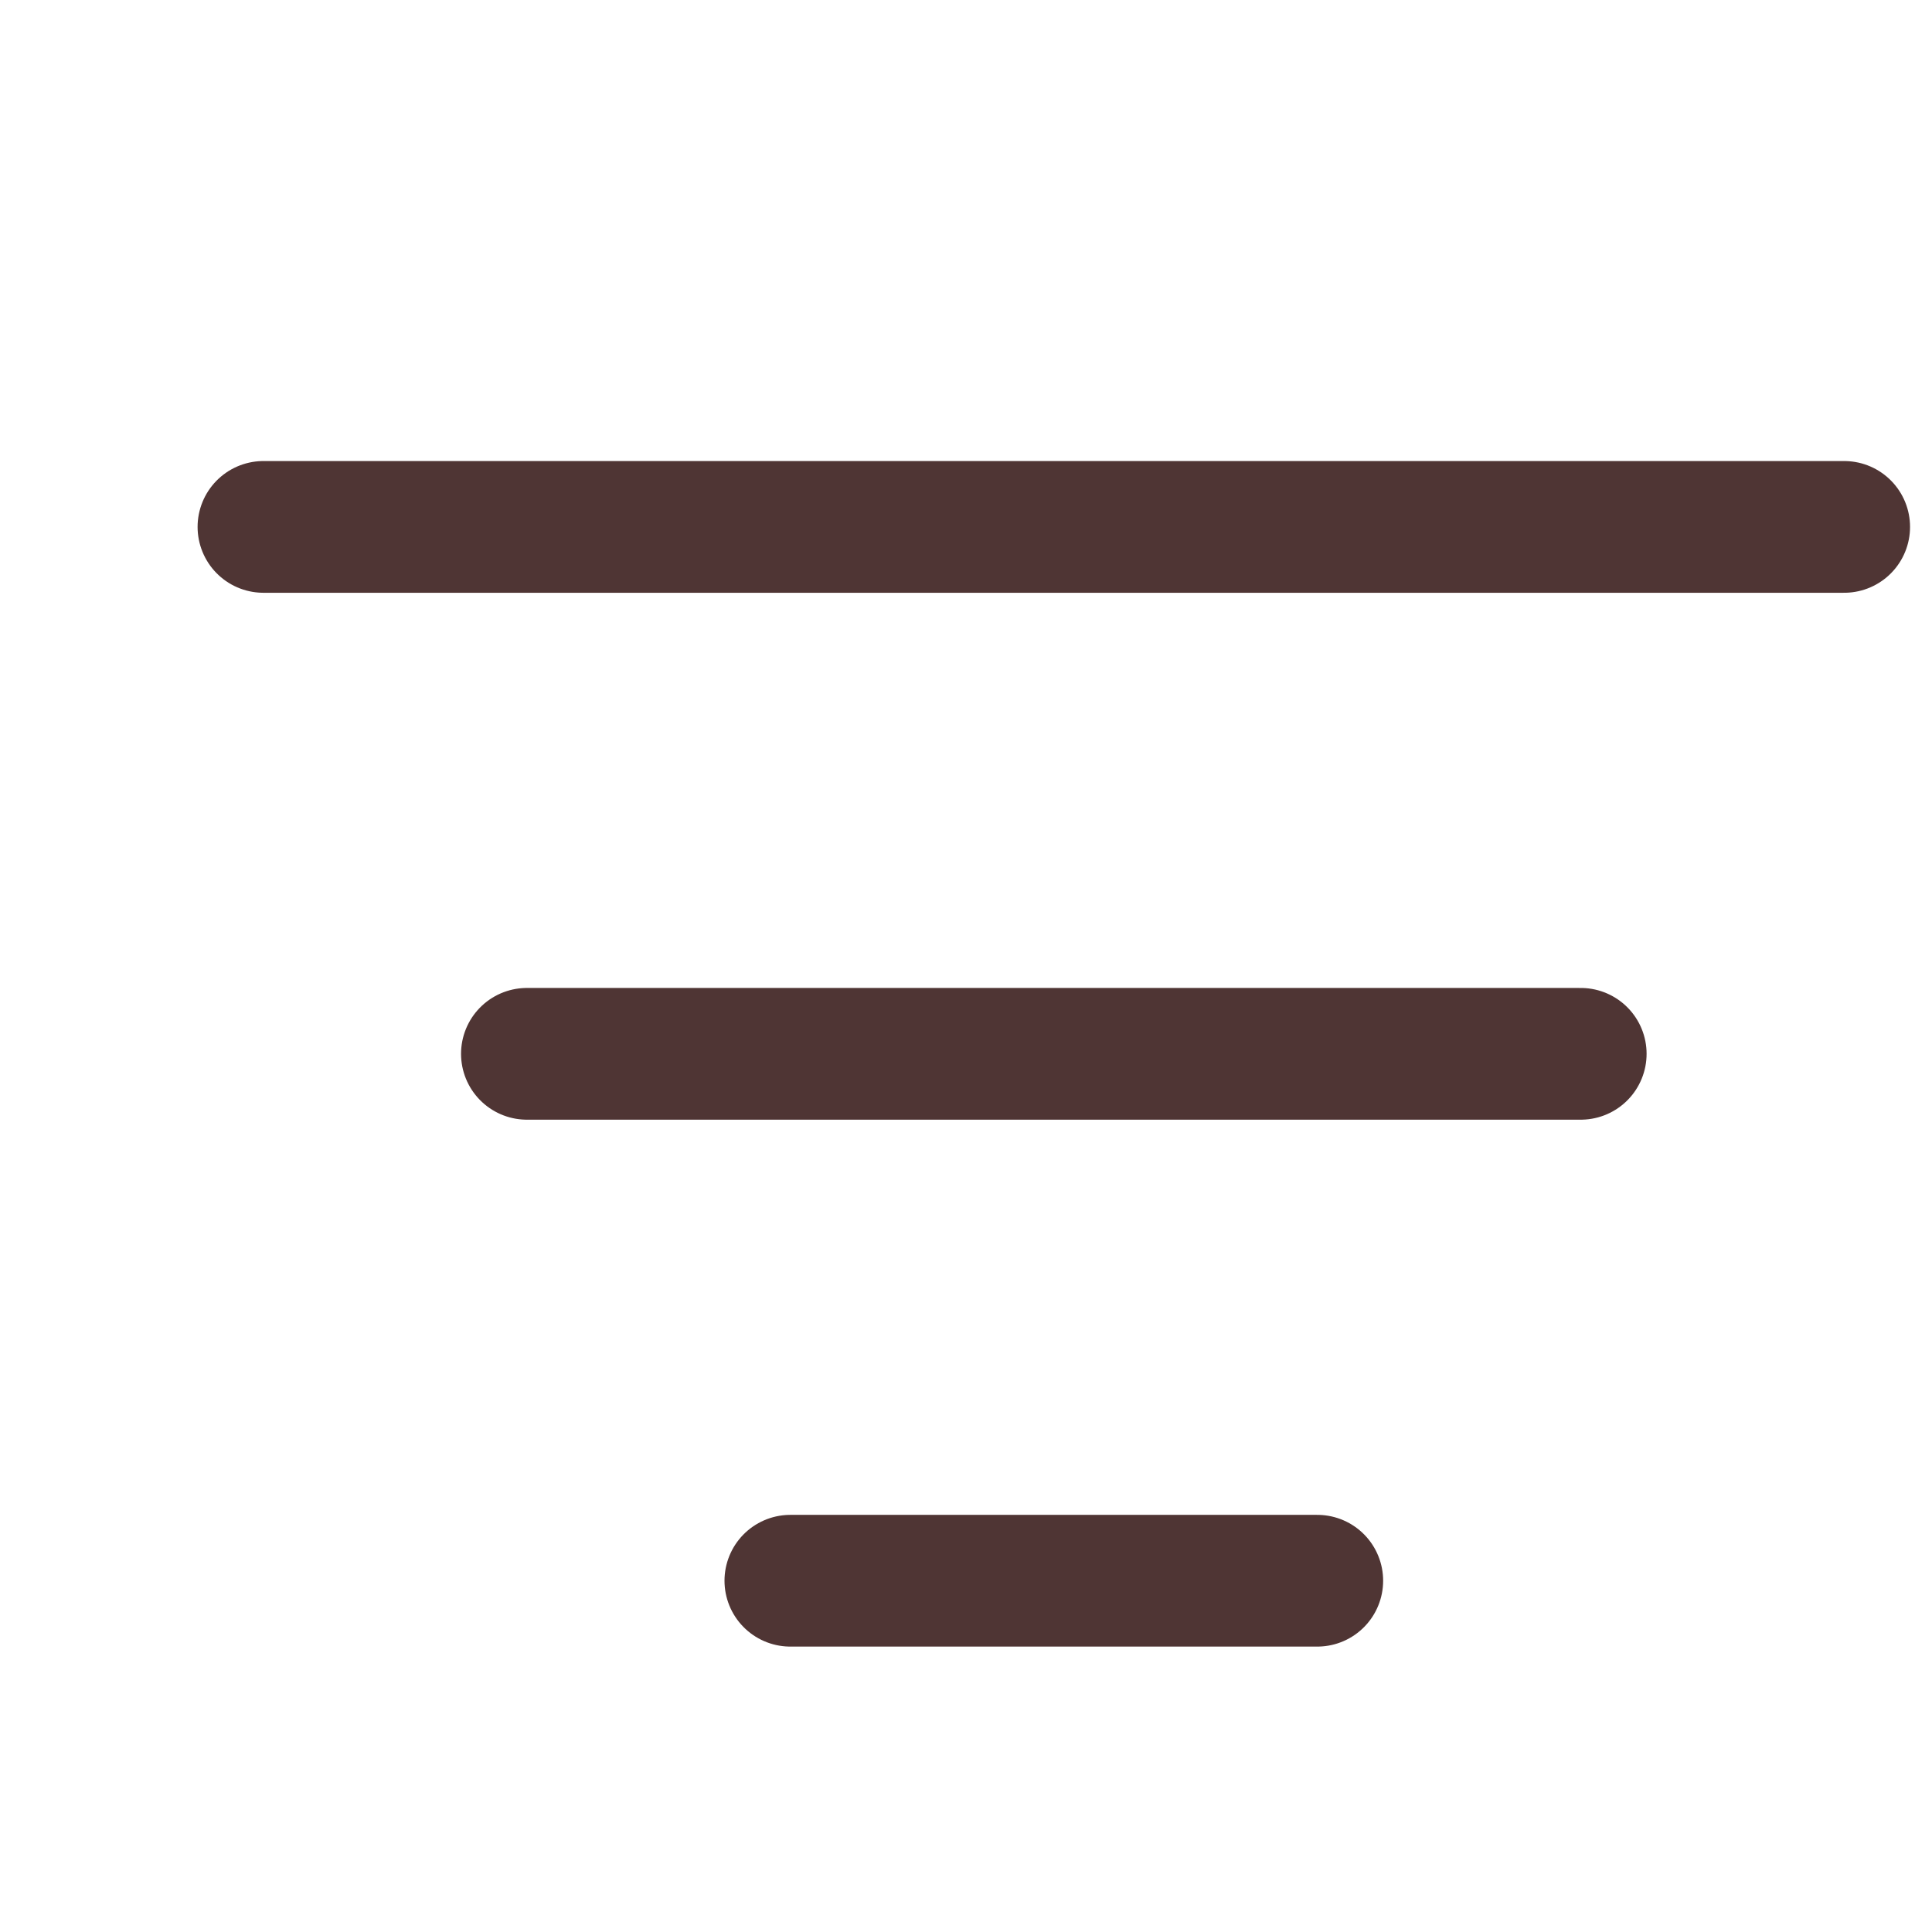
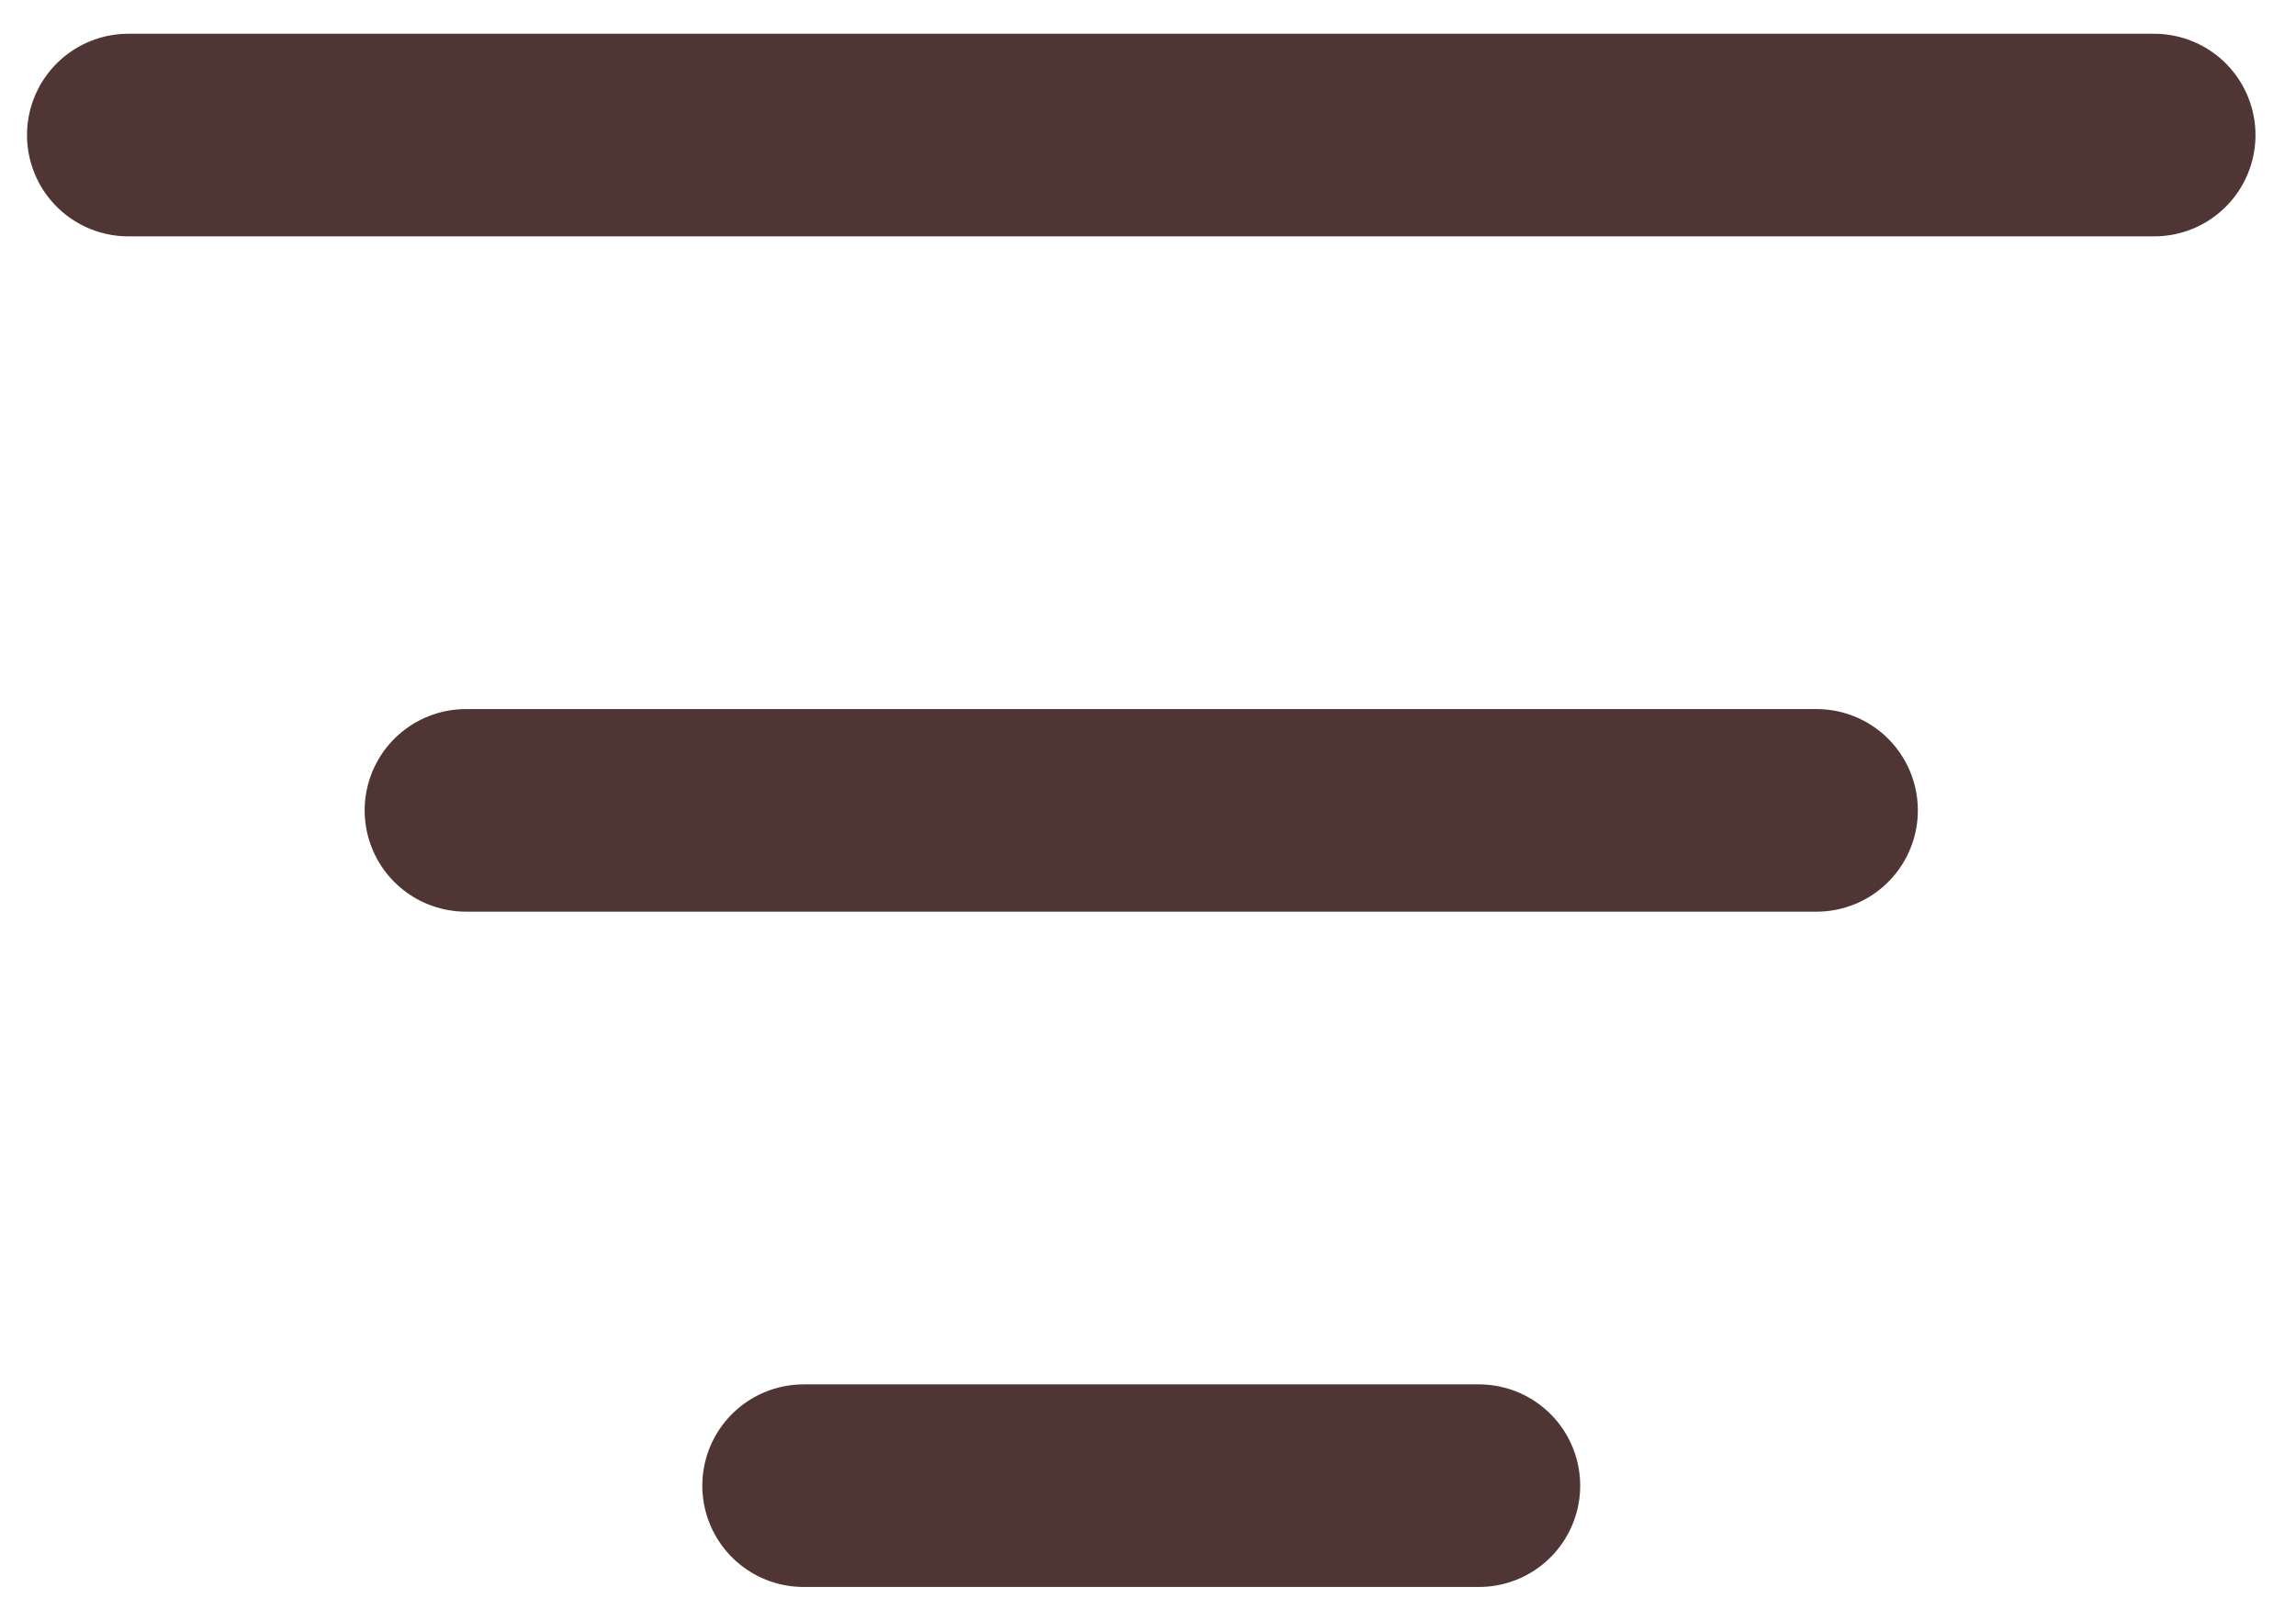
- <svg xmlns="http://www.w3.org/2000/svg" width="22" height="22" fill="none">
-   <path d="M6 12h12M3 6h18M9 18h6" stroke="#4F3534" stroke-width="1.5" stroke-linecap="round" stroke-linejoin="round" />
+ <svg xmlns="http://www.w3.org/2000/svg" width="17" height="12" viewBox="0 0 17 12" fill="none">
+   <path d="M3.45 6H13.45M0.95 1H15.95M5.95 11H10.95" stroke="#4F3534" stroke-width="1.5" stroke-linecap="round" stroke-linejoin="round" />
</svg>
